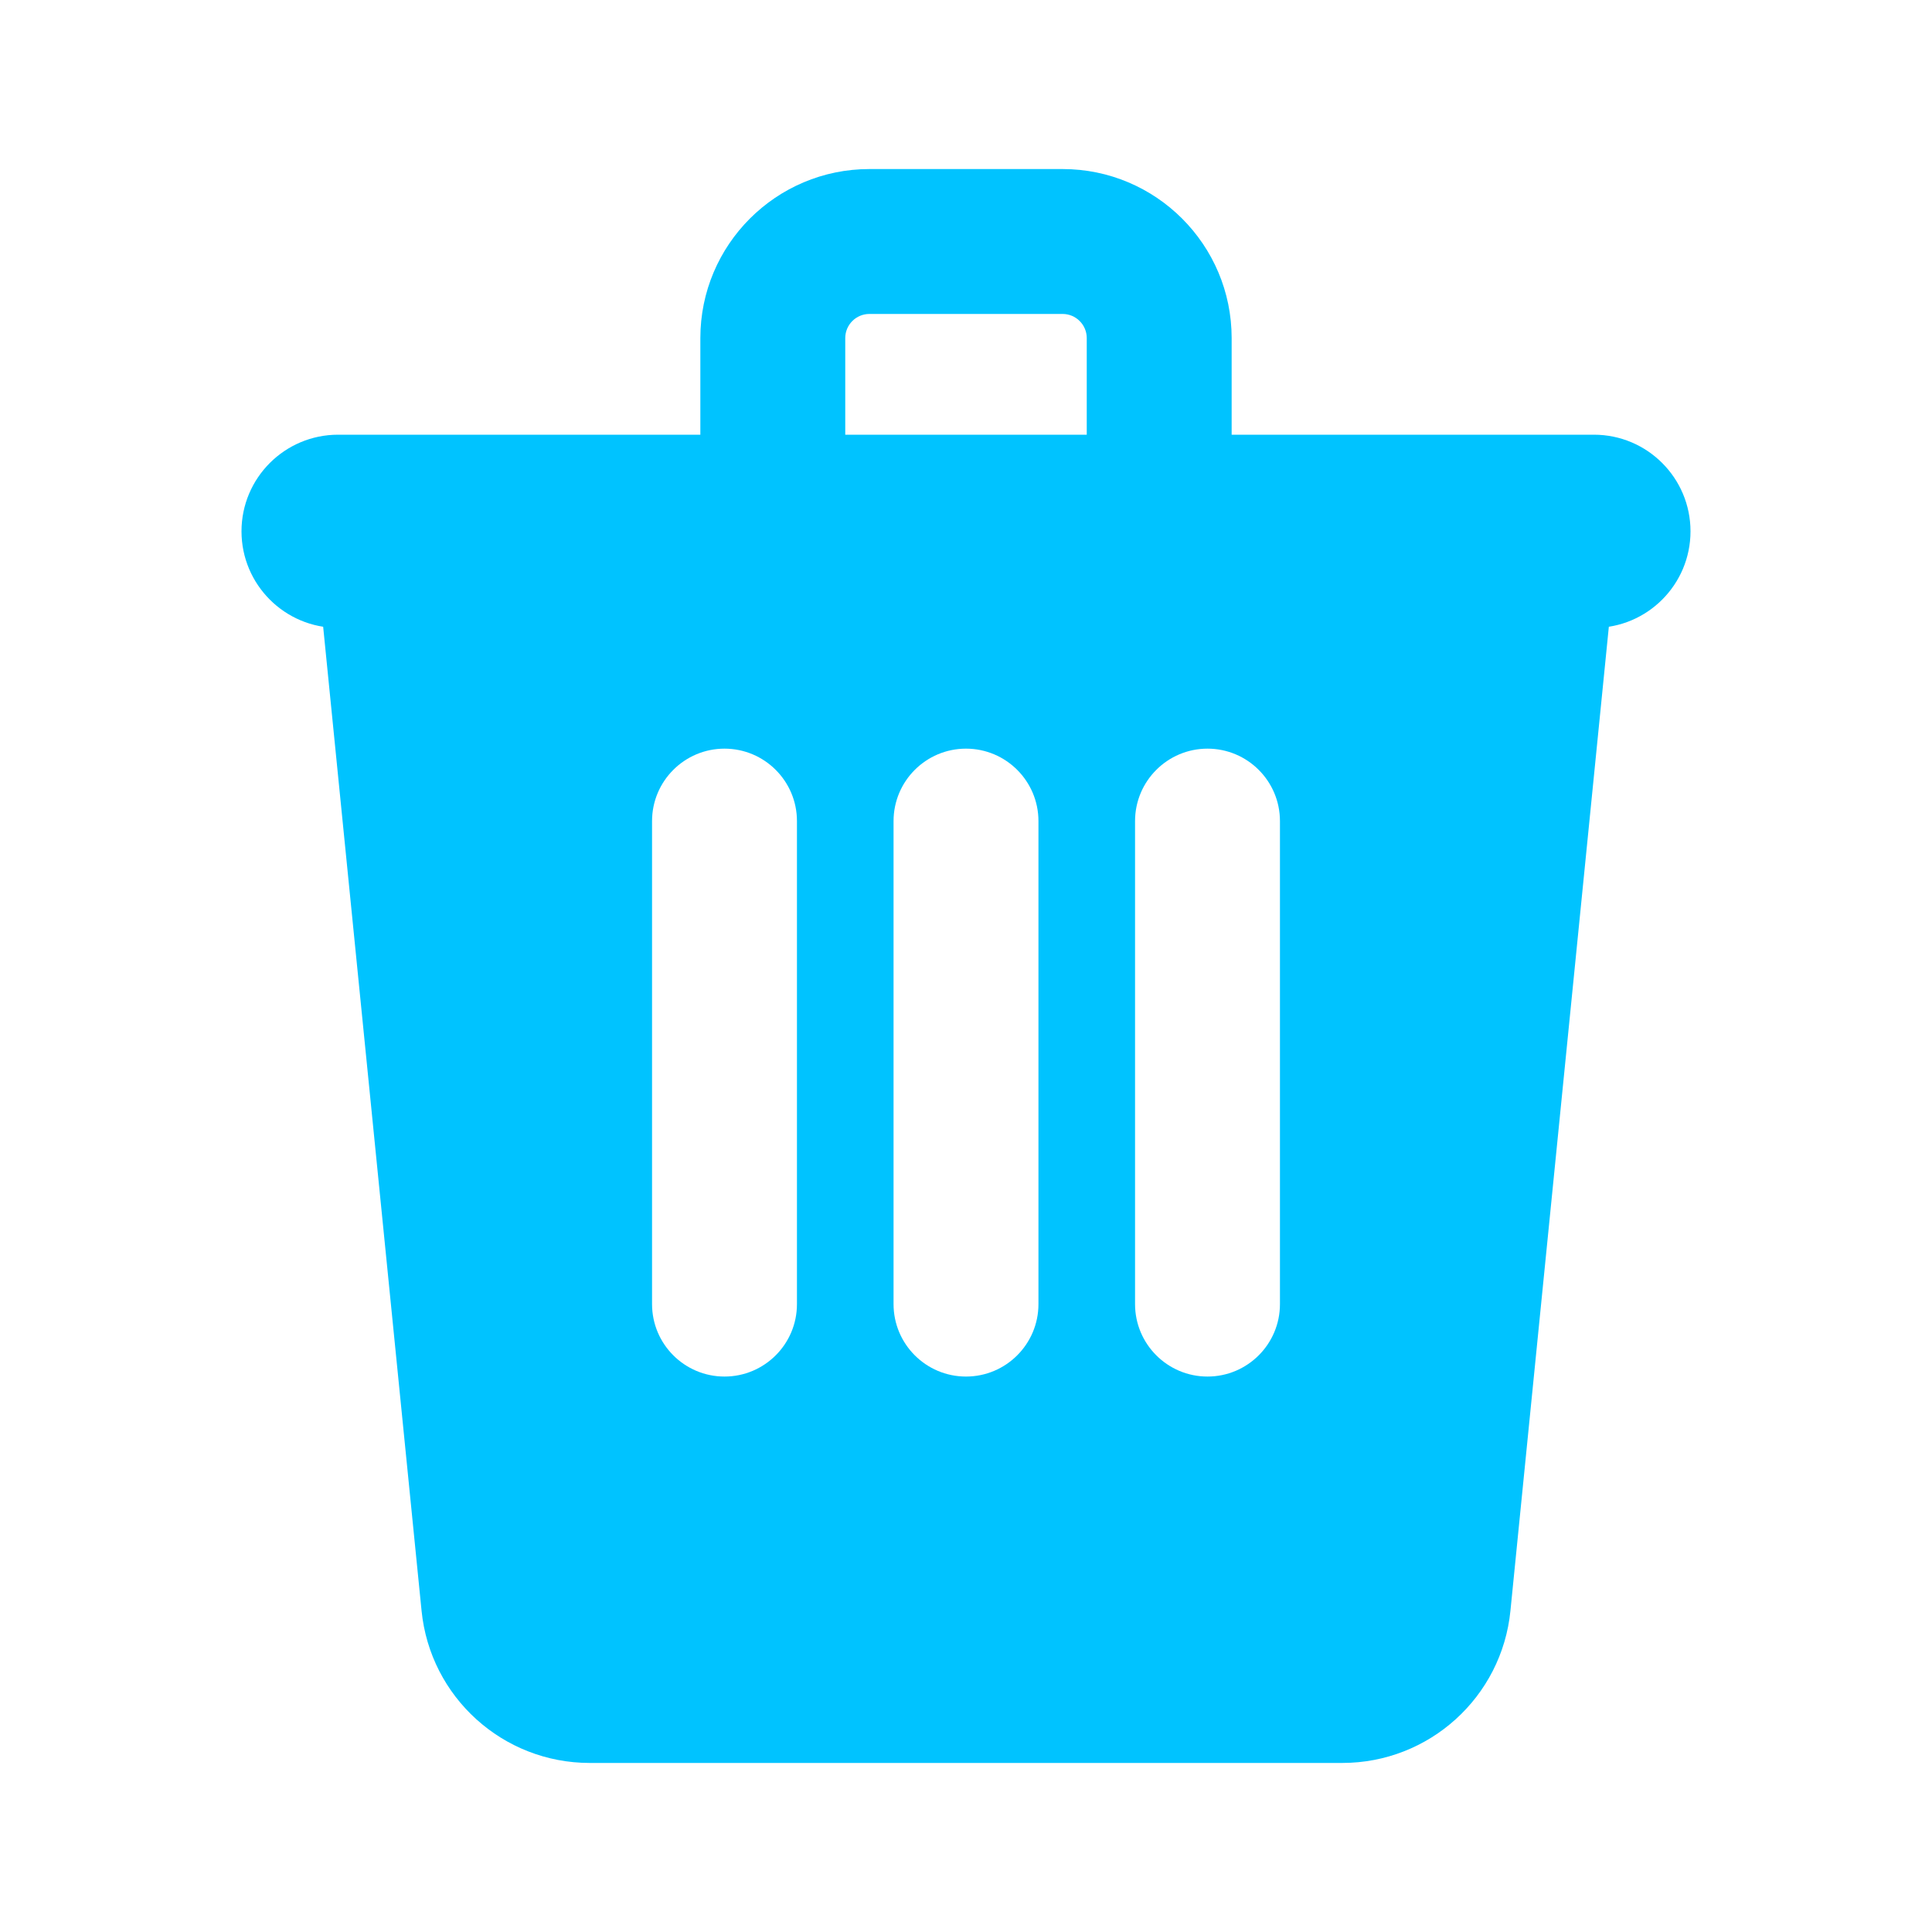
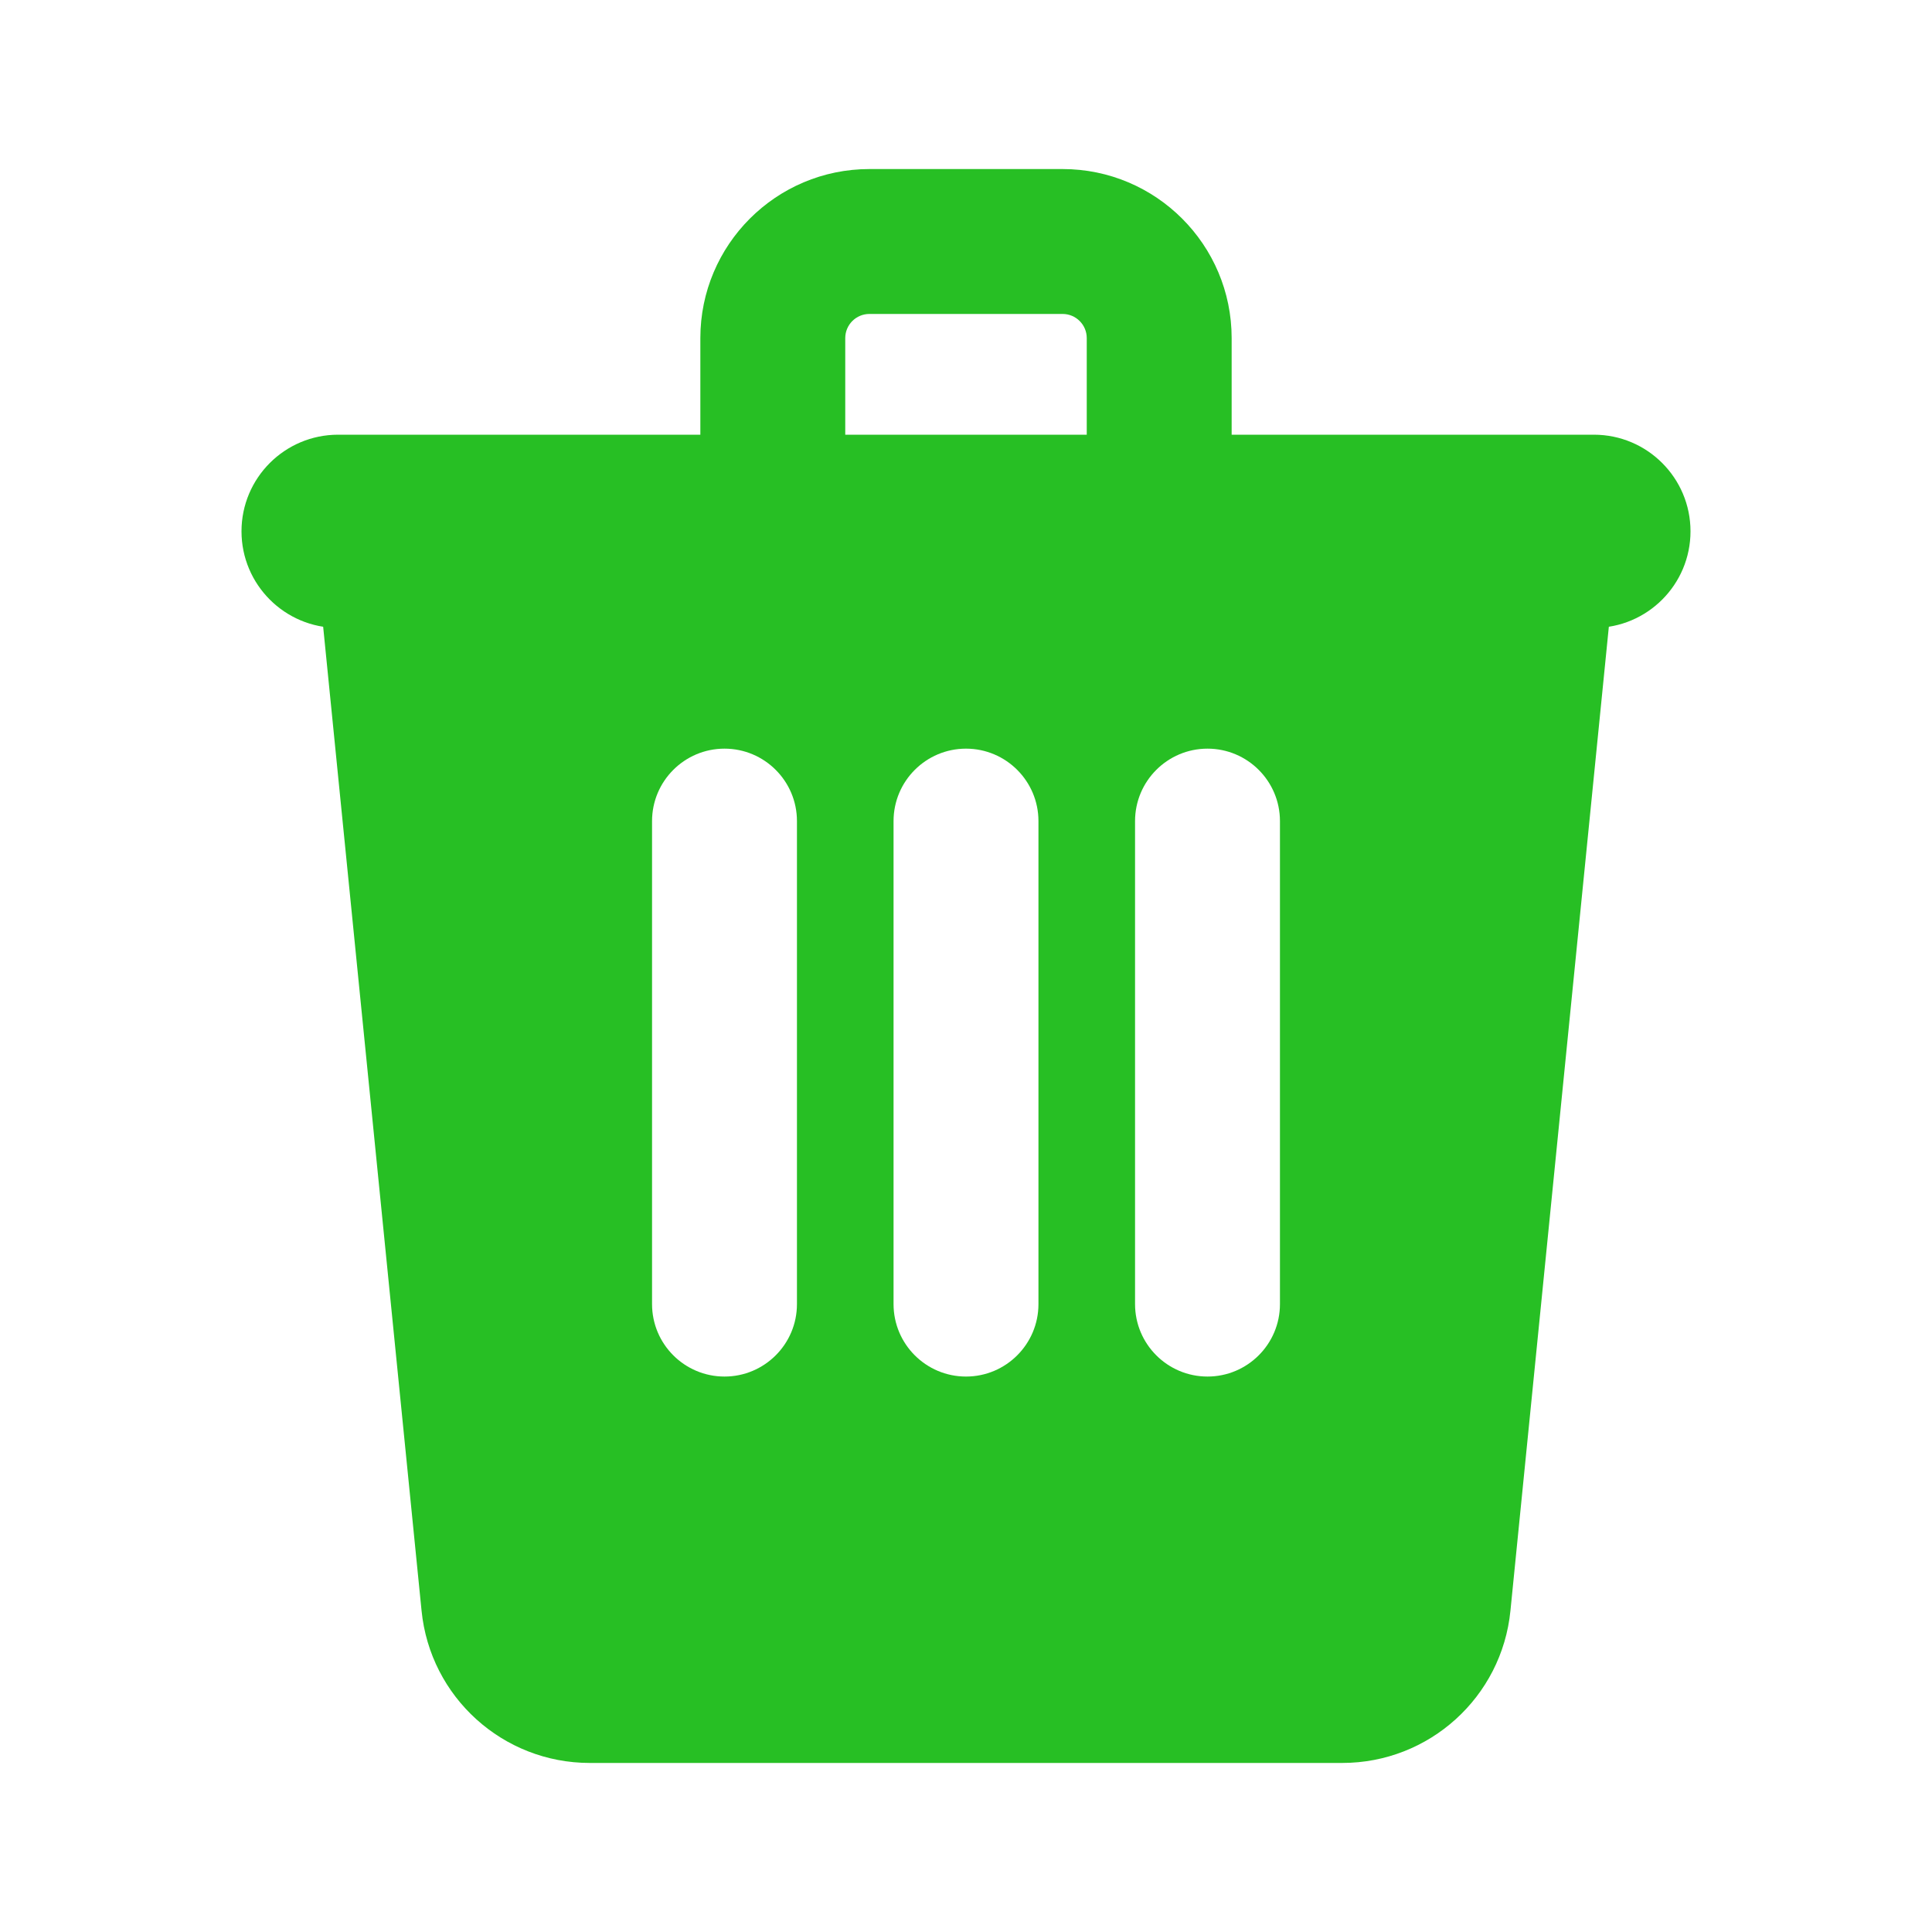
<svg xmlns="http://www.w3.org/2000/svg" width="20px" height="20px" viewBox="0 0 20 20" version="1.1">
  <defs />
  <g id="delete" stroke="none" stroke-width="1" fill="none" fill-rule="evenodd">
-     <g id="Delete-Icon" transform="translate(2, 1.5)" fill="#00c3ff" fill-rule="nonzero">
+     <g id="Delete-Icon" transform="translate(2, 1.5)" fill="#27bf24" fill-rule="nonzero">
      <path d="M2,3.25 L14,3.25 C14.444,3.25 14.79,3.633 14.746,4.075 L13.636,15.174 C13.547,16.069 12.794,16.75 11.895,16.75 L4.105,16.75 C3.206,16.75 2.453,16.069 2.364,15.174 L1.254,4.075 C1.21,3.633 1.556,3.25 2,3.25 Z M8.75,12 L8.75,7 C8.75,6.586 8.414,6.25 8,6.25 C7.586,6.25 7.25,6.586 7.25,7 L7.25,12 C7.25,12.414 7.586,12.75 8,12.75 C8.414,12.75 8.75,12.414 8.75,12 Z M11.25,12 L11.25,7 C11.25,6.586 10.914,6.25 10.5,6.25 C10.086,6.25 9.75,6.586 9.75,7 L9.75,12 C9.75,12.414 10.086,12.75 10.5,12.75 C10.914,12.75 11.25,12.414 11.25,12 Z M6.25,12 L6.25,7 C6.25,6.586 5.914,6.25 5.5,6.25 C5.086,6.25 4.75,6.586 4.75,7 L4.75,12 C4.75,12.414 5.086,12.75 5.5,12.75 C5.914,12.75 6.25,12.414 6.25,12 Z M1.5,4 L14.5,4 L1.5,4 Z M1.5,3 L14.5,3 C15.052,3 15.5,3.448 15.5,4 C15.5,4.552 15.052,5 14.5,5 L1.5,5 C0.948,5 0.5,4.552 0.5,4 C0.5,3.448 0.948,3 1.5,3 Z M9.25,3.25 L9.25,2 C9.25,1.862 9.138,1.75 9,1.75 L7,1.75 C6.862,1.75 6.75,1.862 6.75,2 L6.75,3.25 L9.25,3.25 Z M7,0.25 L9,0.25 C9.966,0.25 10.75,1.034 10.75,2 L10.75,4.75 L5.25,4.75 L5.25,2 C5.25,1.034 6.034,0.25 7,0.25 Z" id="Combined-Shape" />
    </g>
  </g>
</svg>
